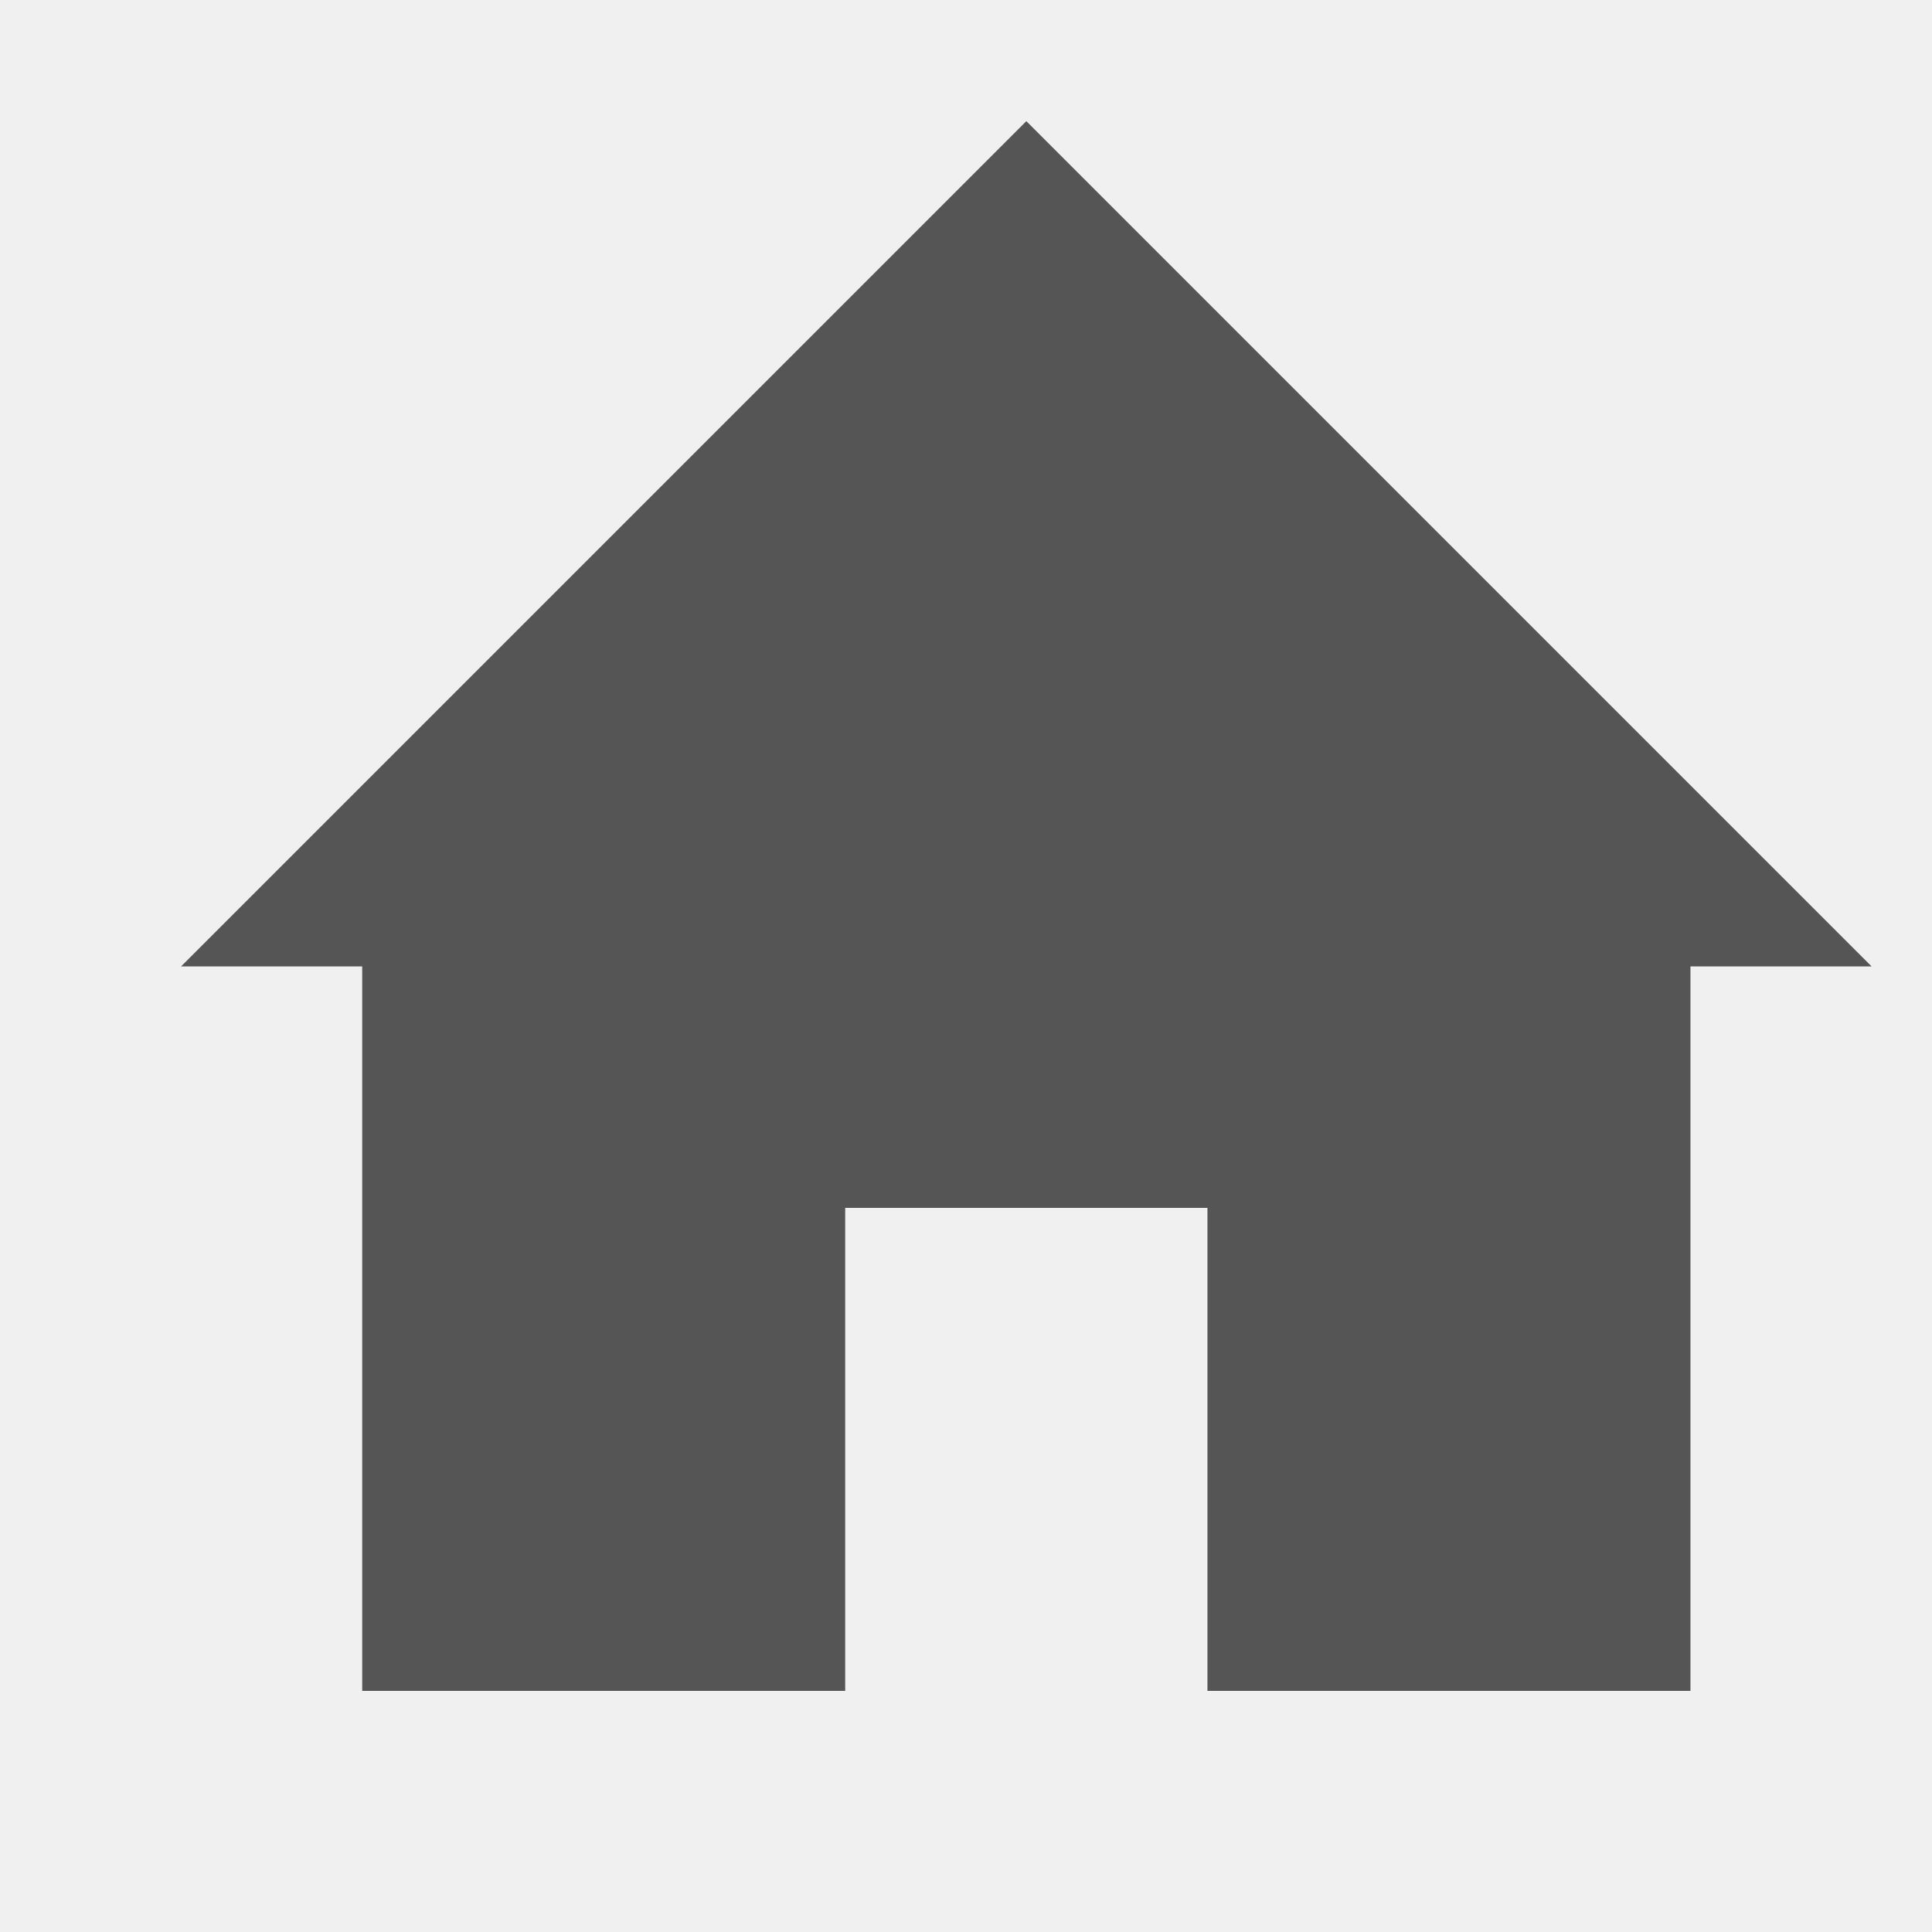
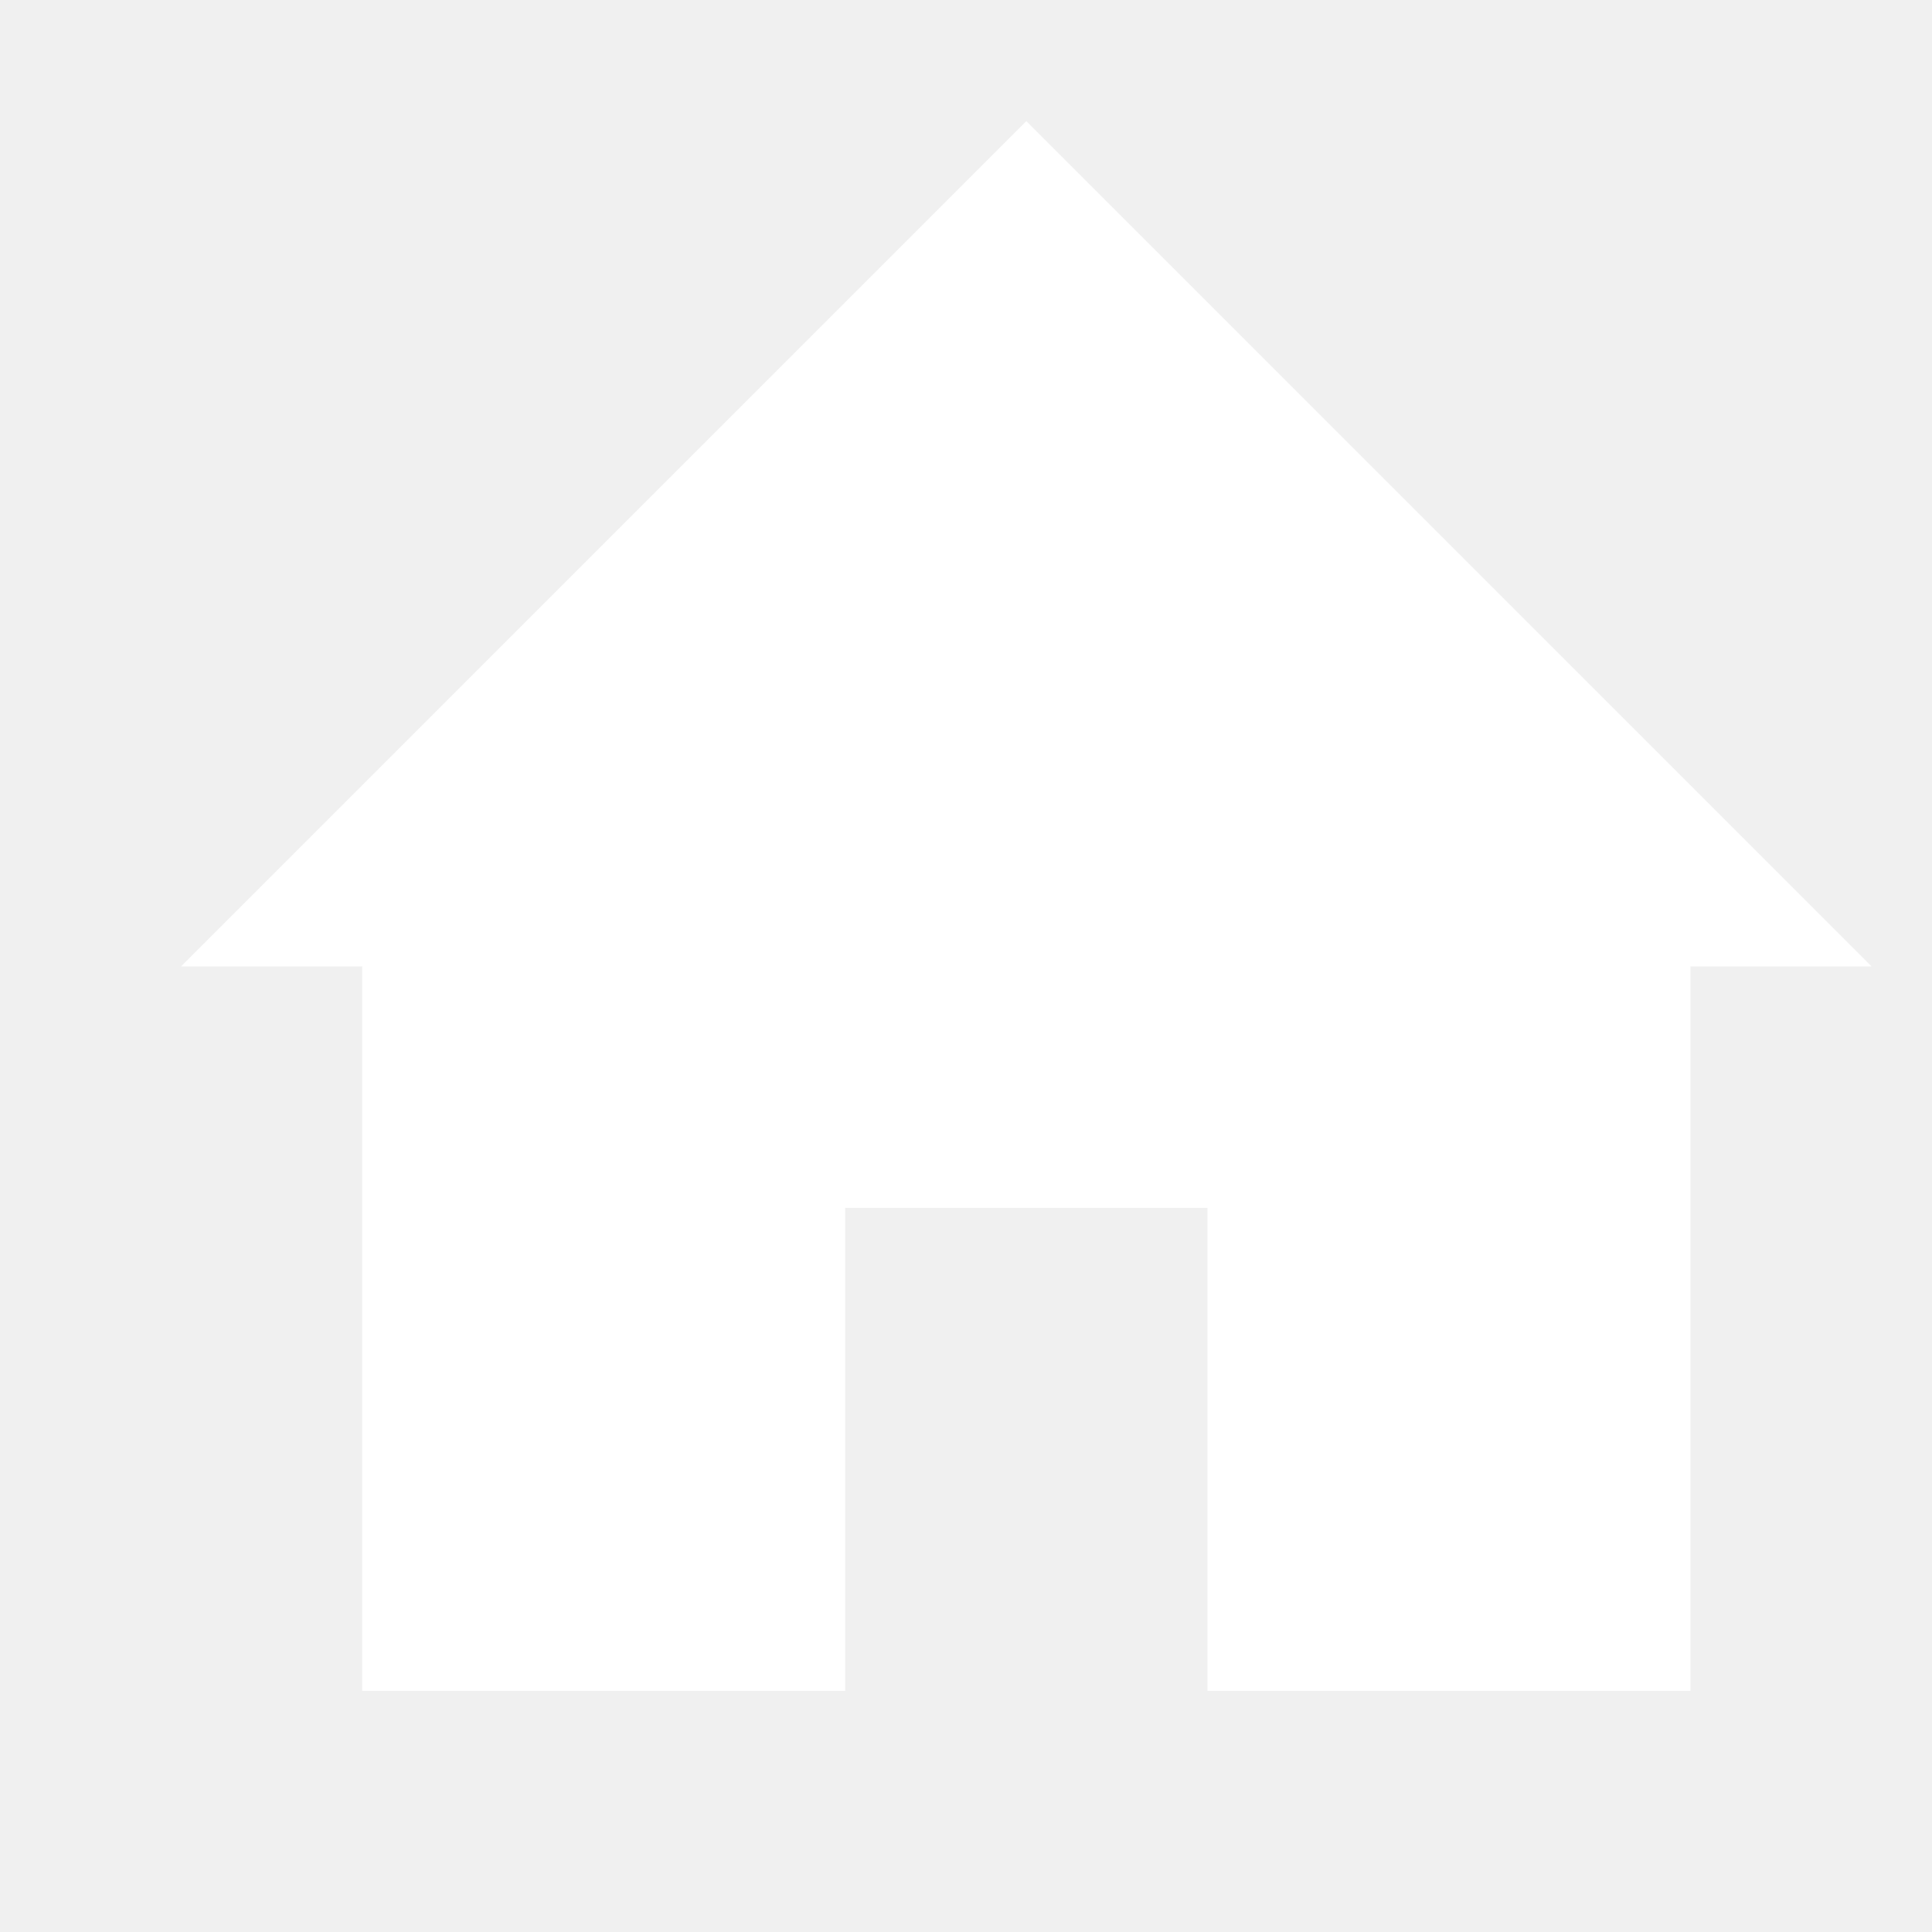
<svg xmlns="http://www.w3.org/2000/svg" xmlns:ns1="http://www.openswatchbook.org/uri/2009/osb" height="16" id="svg7384" style="enable-background:new" version="1.1" width="16">
  <defs id="defs7386">
    <linearGradient id="linearGradient5606" ns1:paint="solid">
      <stop id="stop5608" offset="0" style="stop-color:#000000;stop-opacity:1;" />
    </linearGradient>
    <filter color-interpolation-filters="sRGB" id="filter7554">
      <feBlend id="feBlend7556" in2="BackgroundImage" mode="darken" />
    </filter>
  </defs>
  <g id="layer9" style="display:inline" transform="translate(-464.0004,39.00336)" />
  <g id="layer10" style="display:inline;filter:url(#filter7554)" transform="translate(-464.0004,39.00336)" />
  <g id="layer1" style="display:inline" transform="translate(-223.0002,-577.9966)" />
  <g id="layer14" style="display:inline" transform="translate(-464.0004,39.00336)" />
  <g id="layer15" style="display:inline" transform="translate(-464.0004,39.00336)" />
  <g id="g71291" style="display:inline" transform="translate(-464.0004,39.00336)" />
  <g id="layer2" style="display:inline" transform="translate(-223.0002,-427.9966)" />
  <g id="g6058" style="display:inline" transform="translate(-223.0002,-427.9966)" />
  <g id="layer12" style="display:inline" transform="translate(-464.0004,39.00336)">
-     <path d="m 465.5,-31 1.5,0 0,6 4,0 0,-4 3,0 0,4 4,-1e-6 0,-6 1.5,0 -7,-7 z" id="path16259-2" style="fill:#555555;fill-opacity:1;stroke:none" />
+     <path d="m 465.5,-31 1.5,0 0,6 4,0 0,-4 3,0 0,4 4,-1e-6 0,-6 1.5,0 -7,-7 z" id="path16259-2" style="fill:#ffffff;fill-opacity:1;stroke:none" />
  </g>
</svg>
